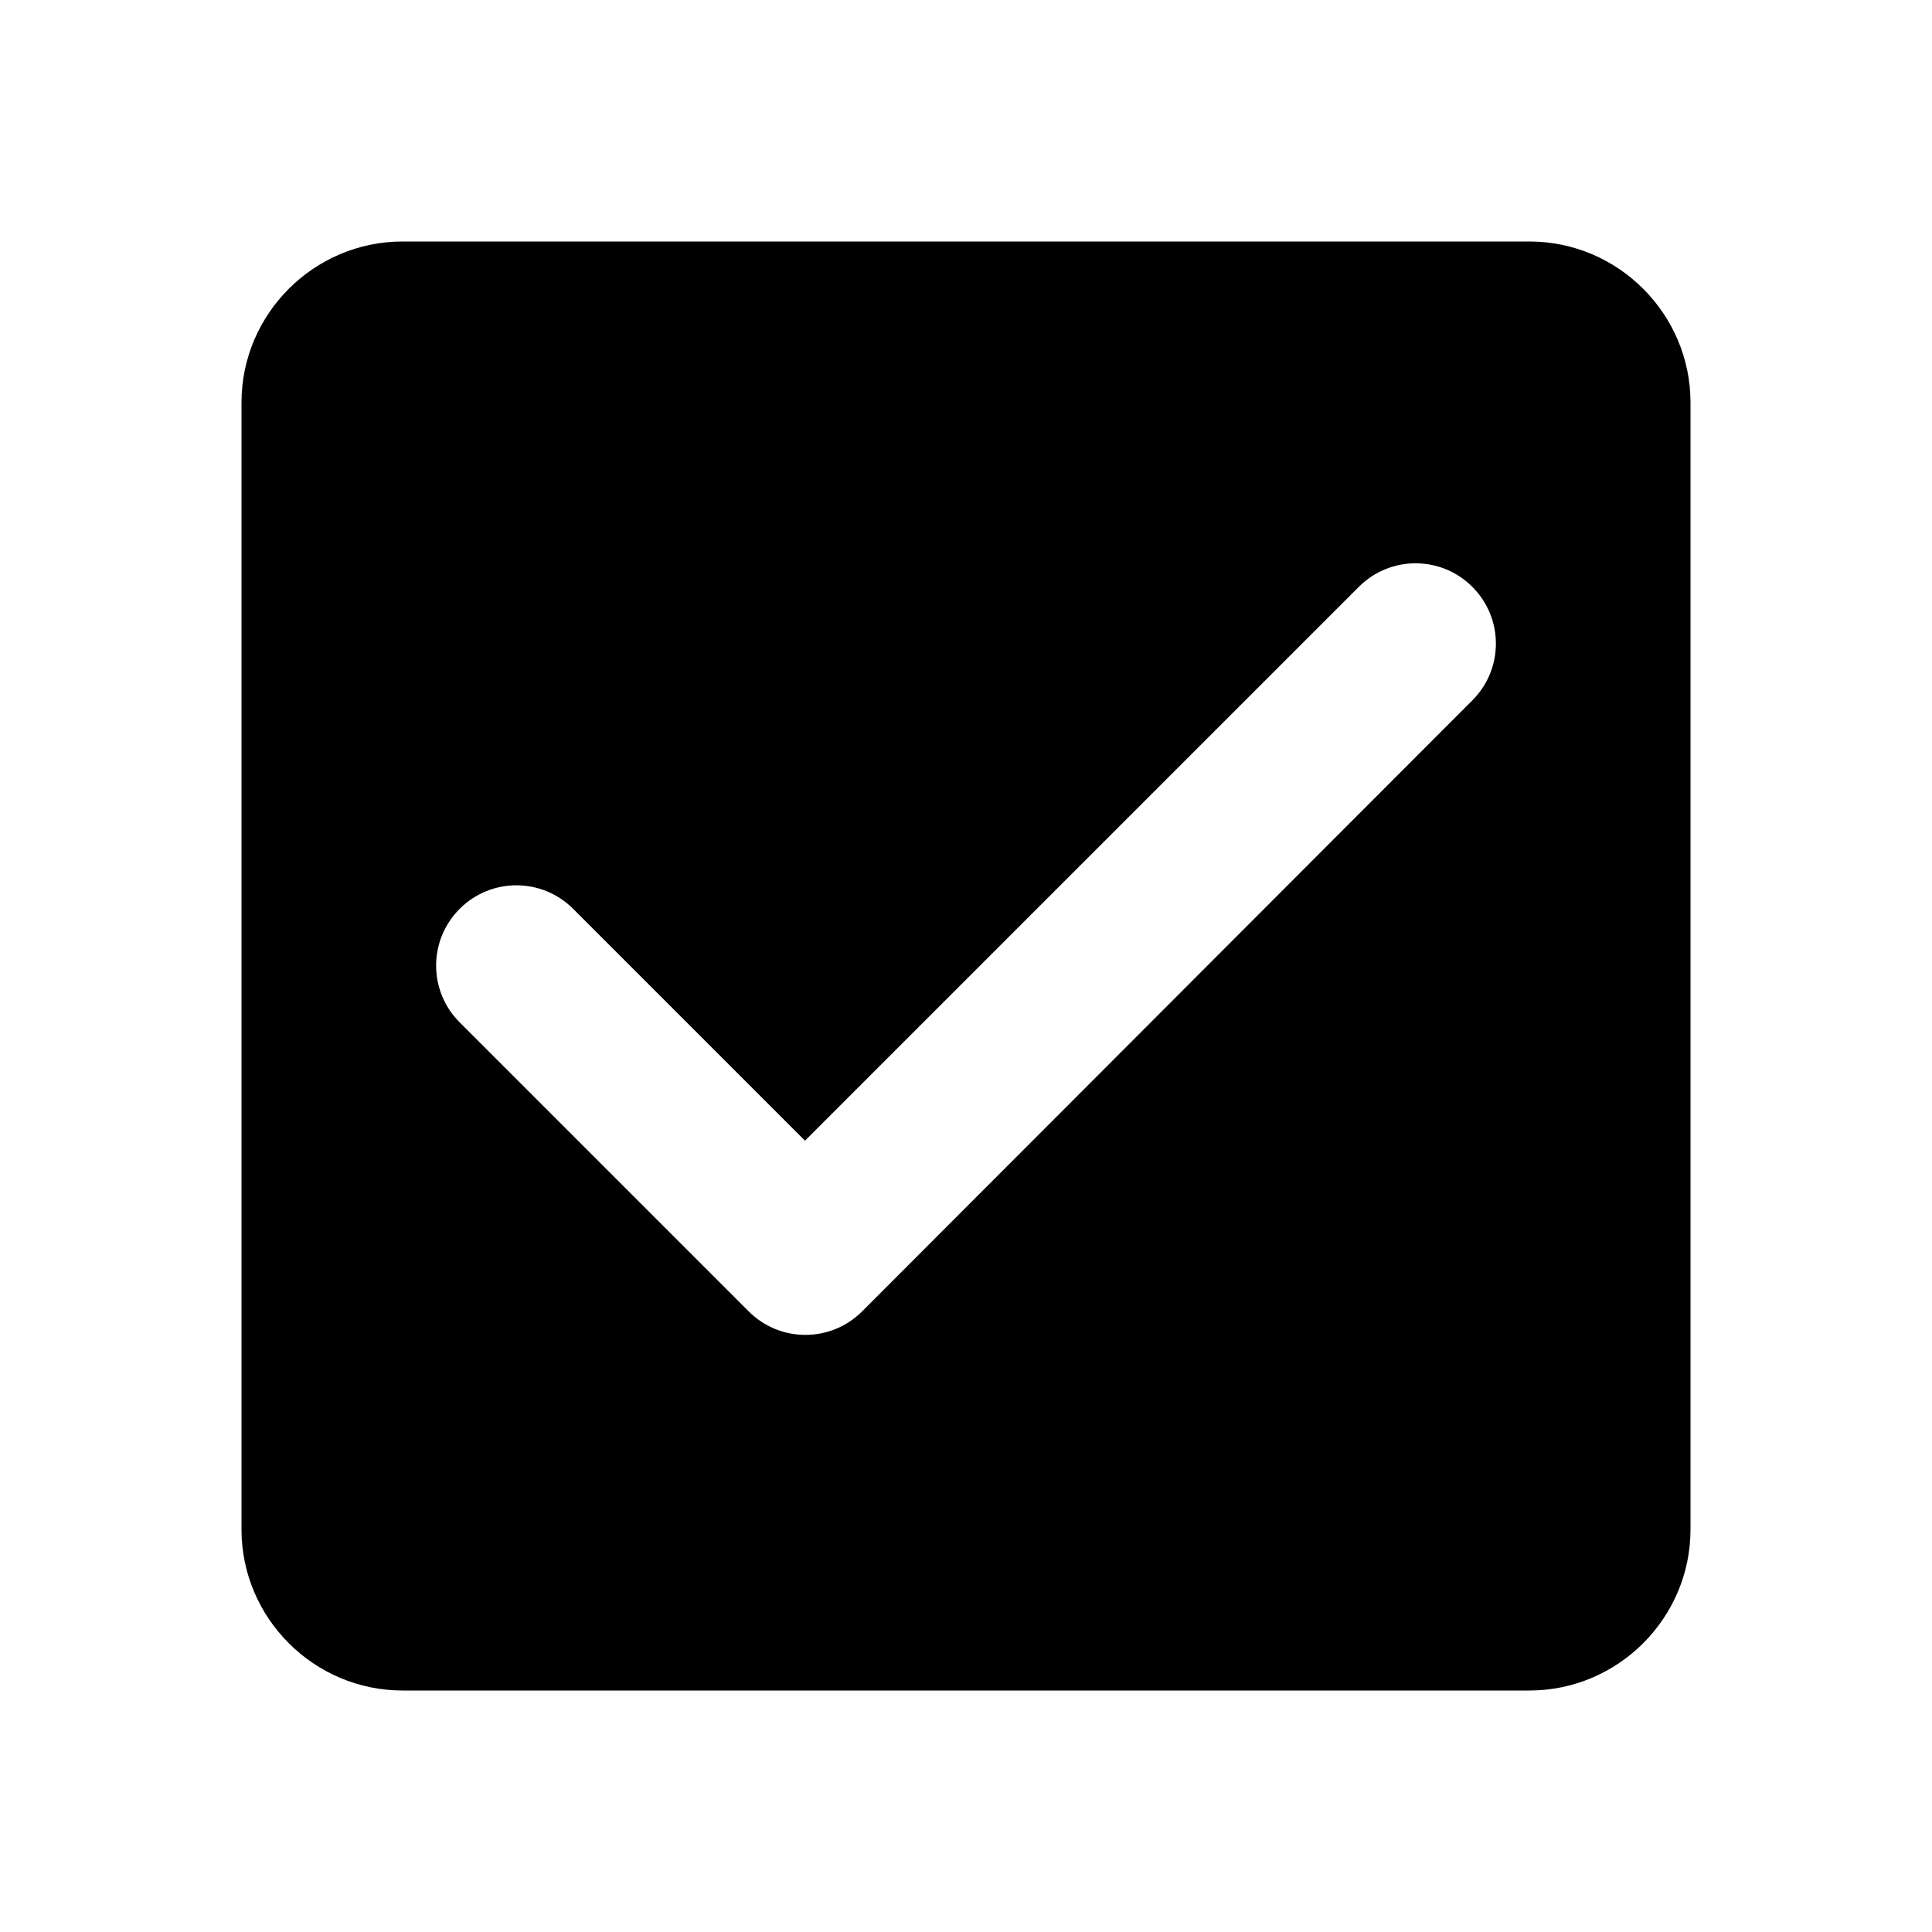
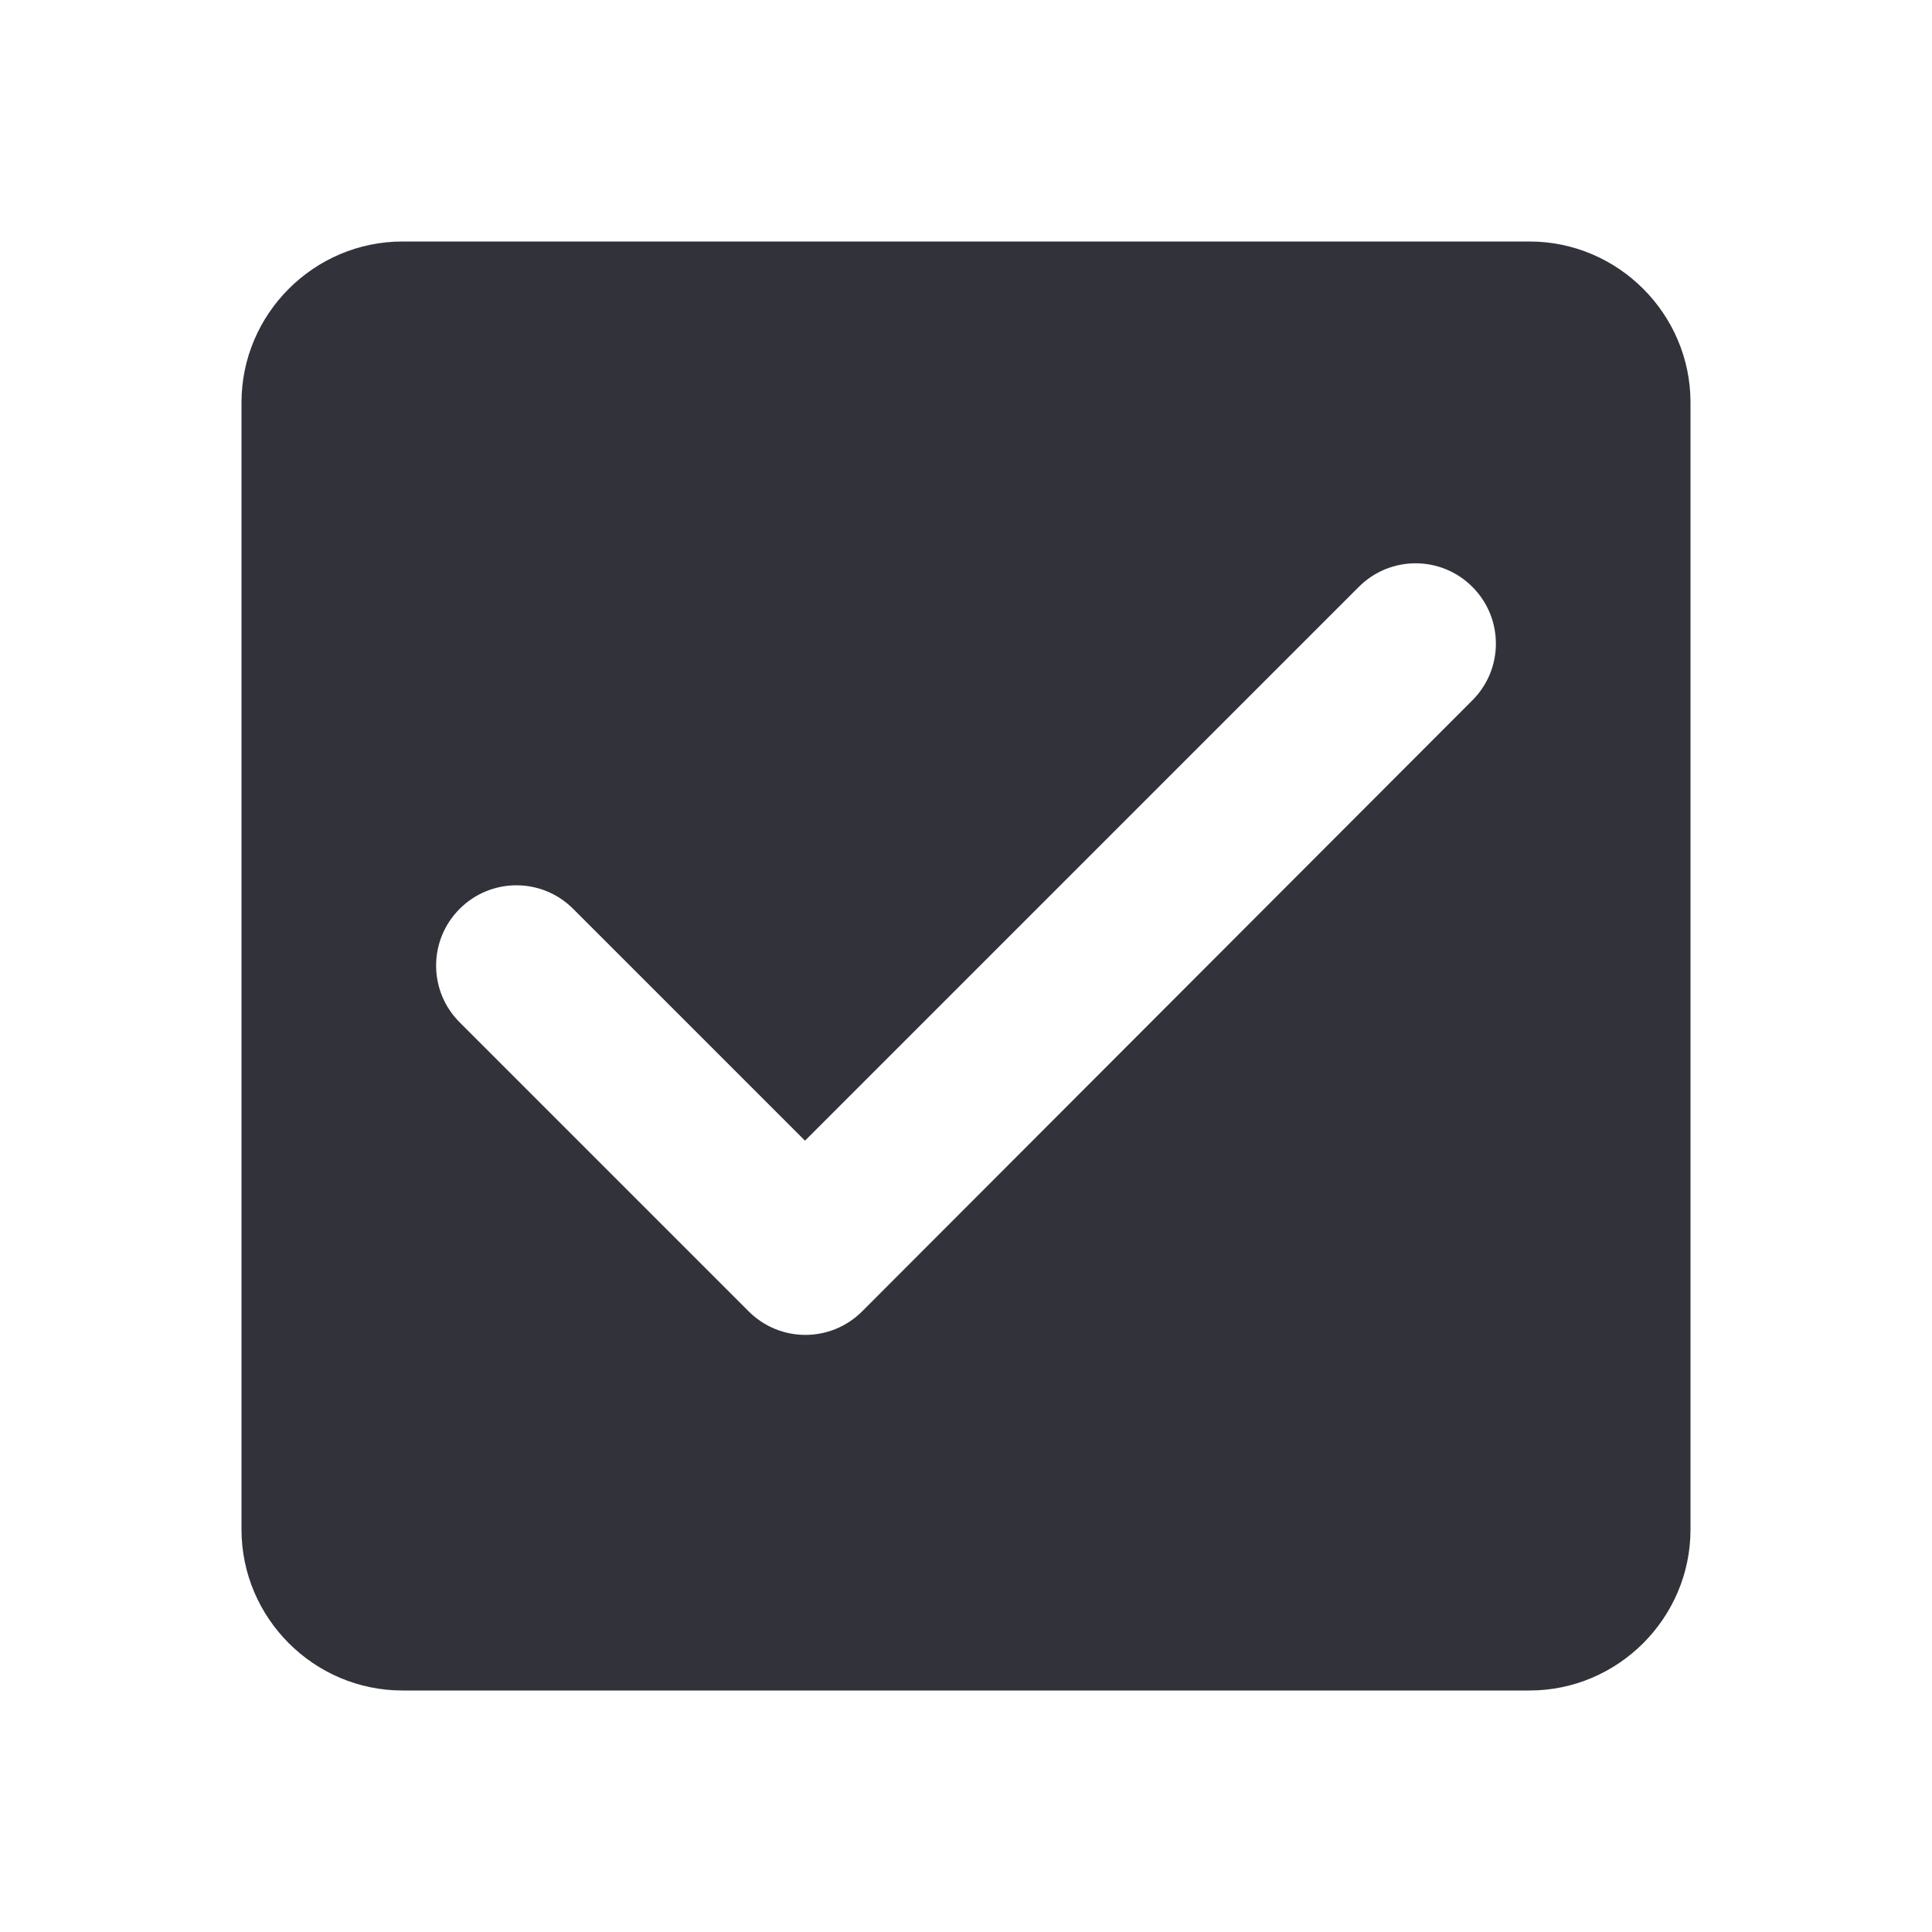
- <svg xmlns="http://www.w3.org/2000/svg" height="24px" viewBox="0 0 24 24" width="24px" fill="#000000">
+ <svg xmlns="http://www.w3.org/2000/svg" height="24px" viewBox="0 0 24 24" width="24px" fill="#32323b">
  <path d="M0 0h24v24H0V0z" fill="none" />
  <path d="M19 3H5c-1.1 0-2 .9-2 2v14c0 1.1.9 2 2 2h14c1.1 0 2-.9 2-2V5c0-1.1-.9-2-2-2zm-8.29 13.29c-.39.39-1.02.39-1.41 0L5.71 12.7c-.39-.39-.39-1.02 0-1.41.39-.39 1.02-.39 1.41 0L10 14.17l6.88-6.88c.39-.39 1.02-.39 1.41 0 .39.39.39 1.02 0 1.41l-7.58 7.59z" />
</svg>
